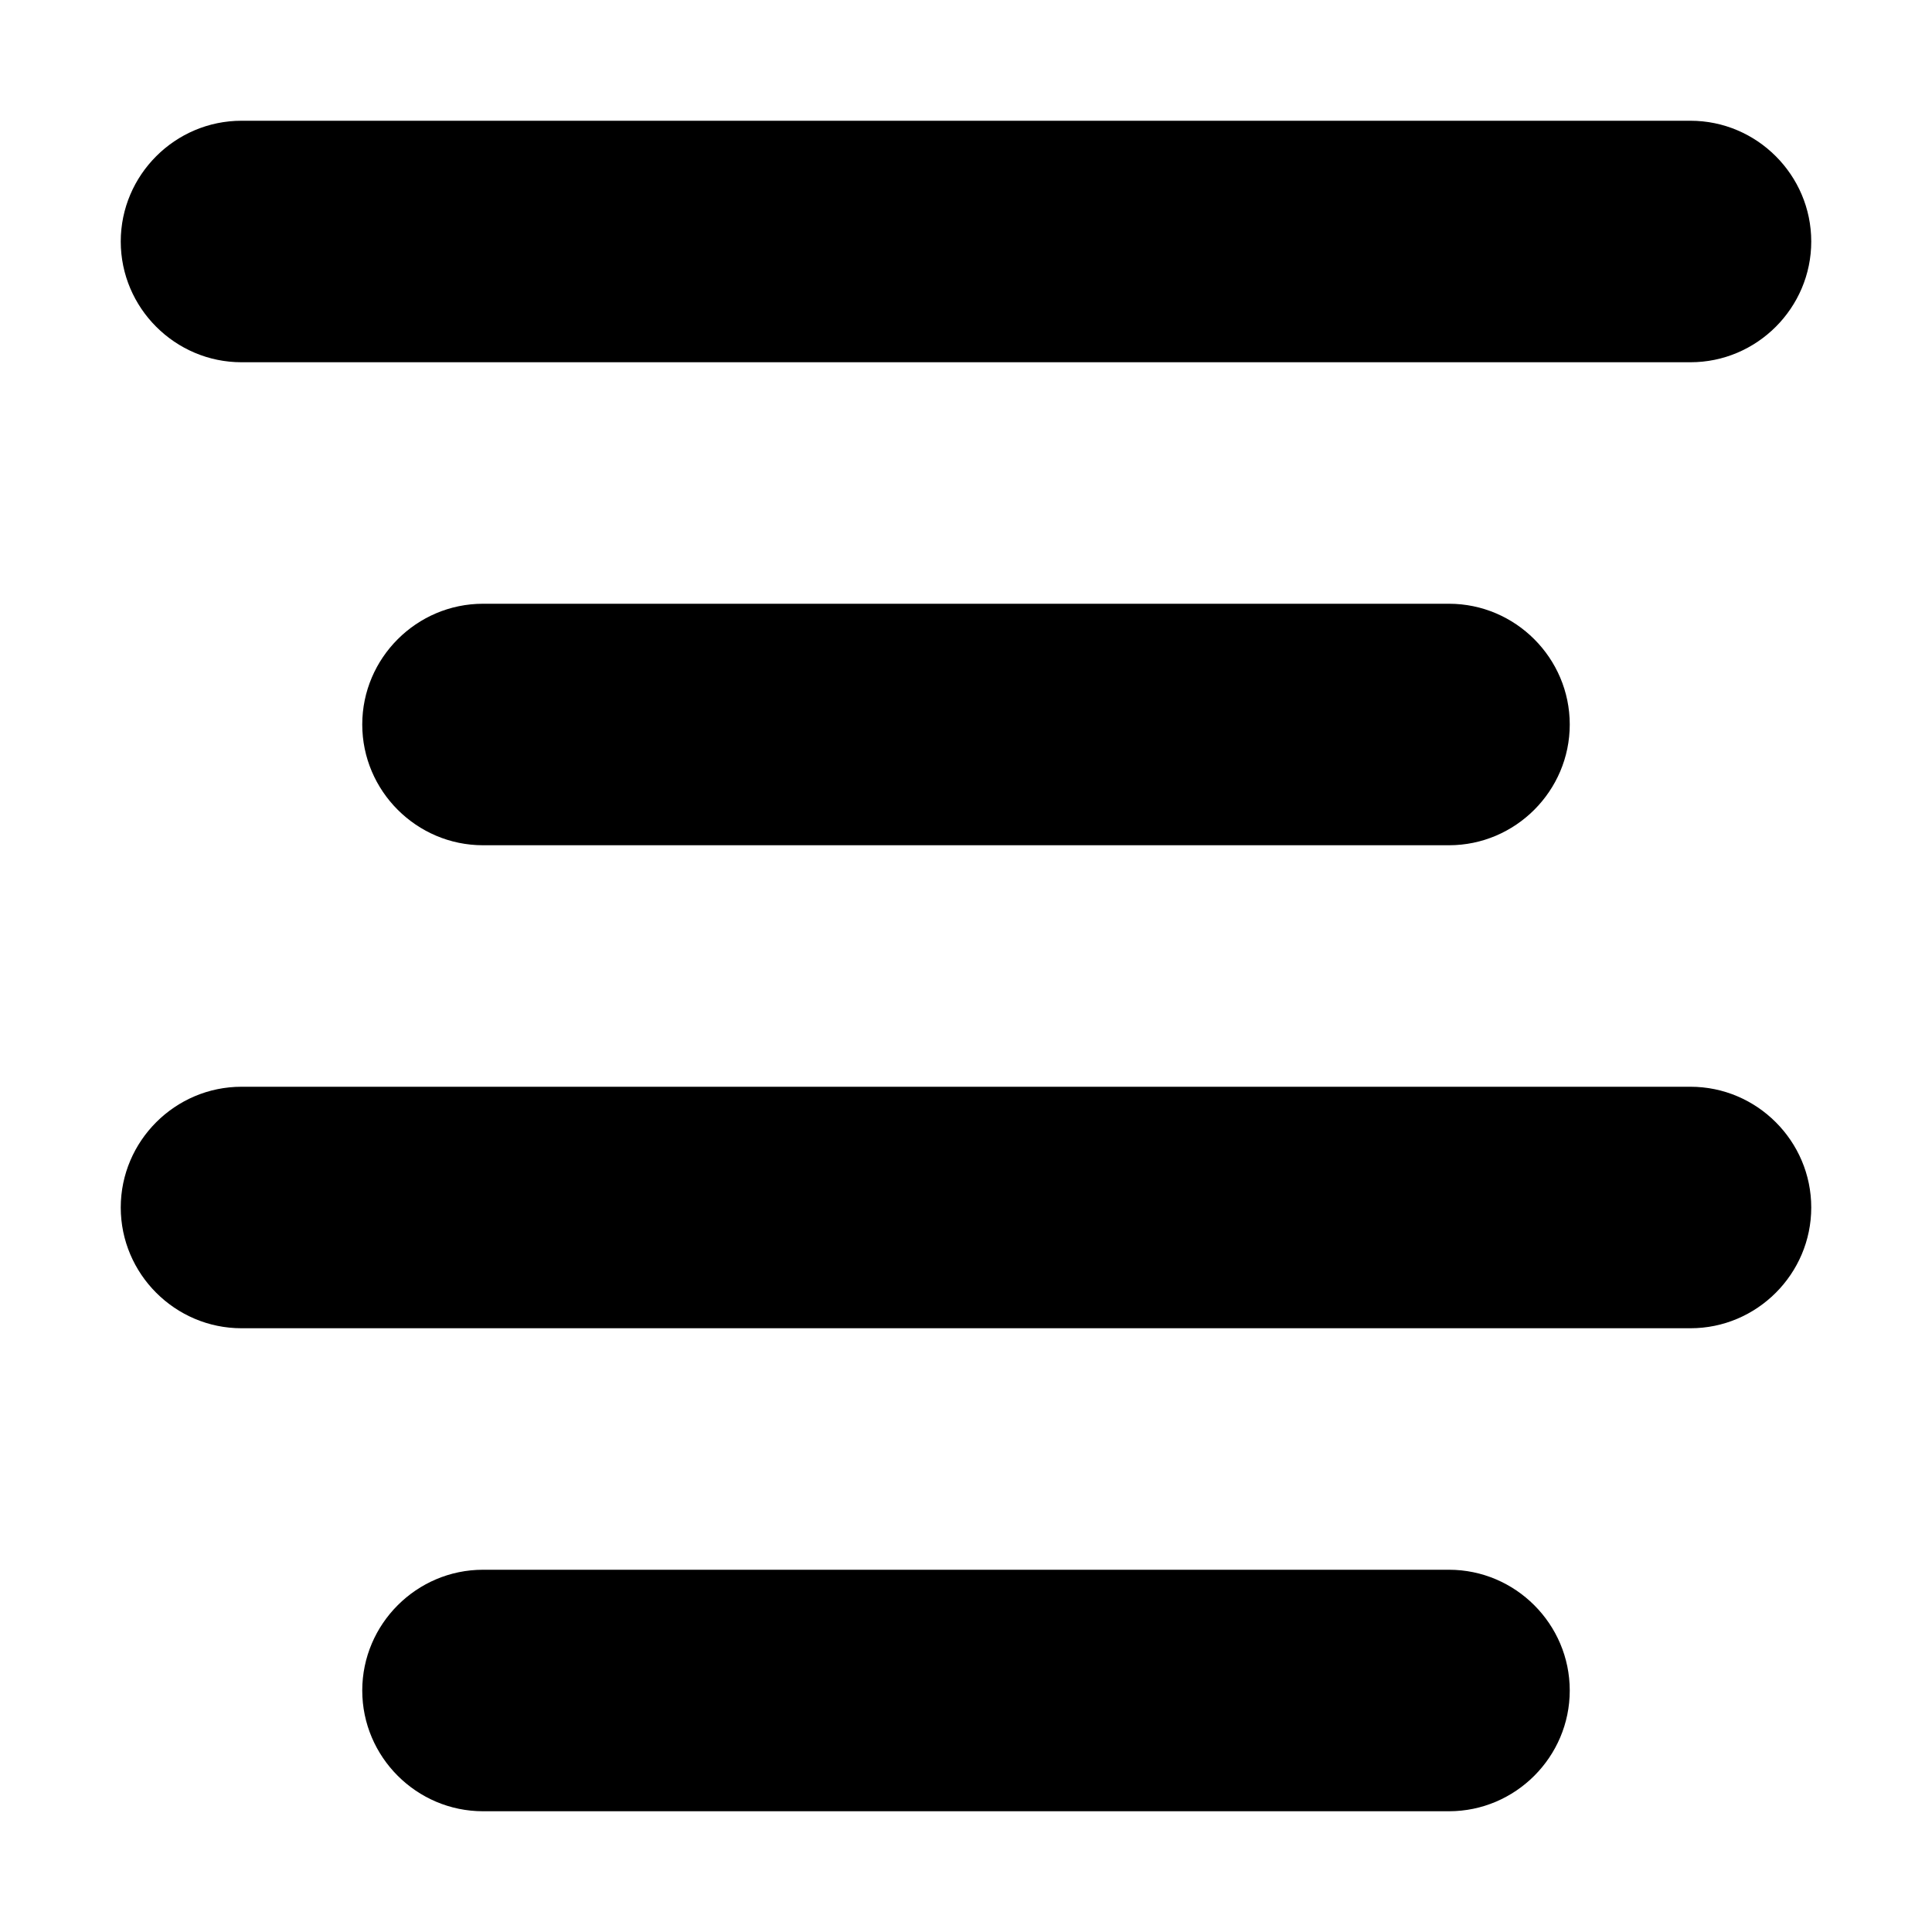
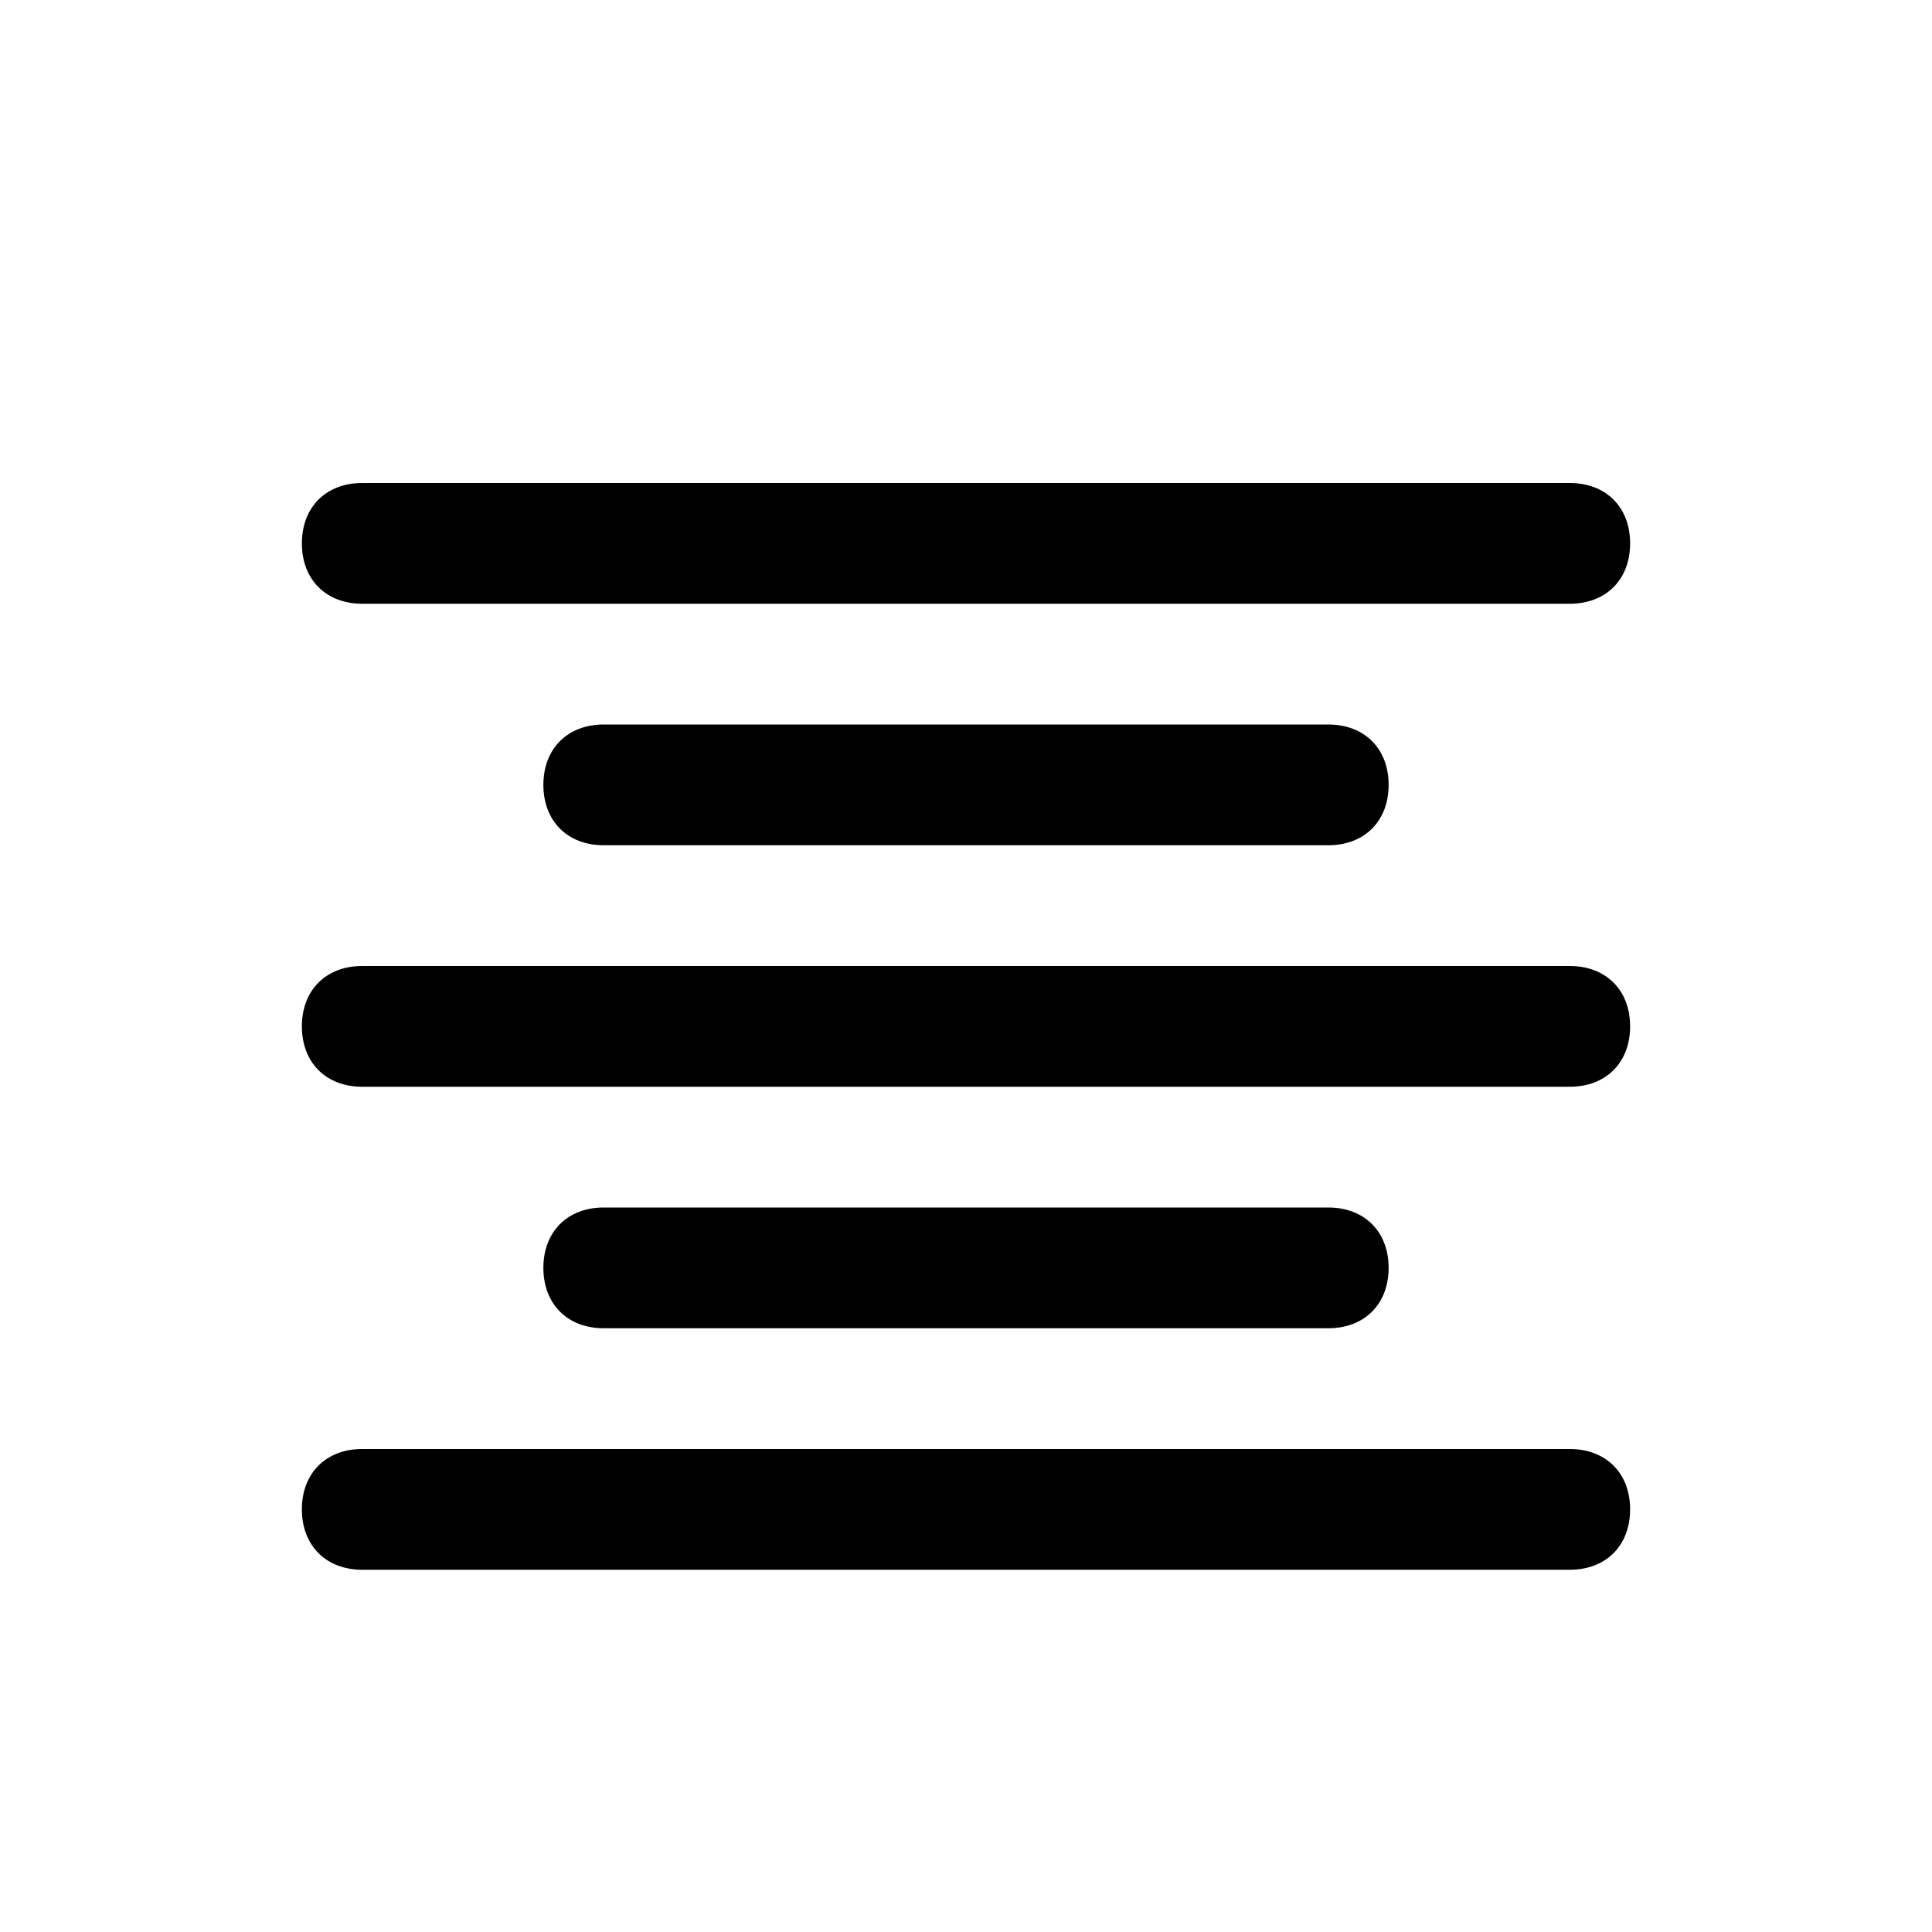
- <svg xmlns="http://www.w3.org/2000/svg" version="1.1" x="0px" y="0px" width="32px" height="32px" viewBox="0 0 32 32" enable-background="new 0 0 32 32" xml:space="preserve">
-   <g id="align-center">
-     <path d="M28,6H4C2.9,6,2,5.1,2,4s0.9-2,2-2h24c1.1,0,2,0.9,2,2S29.1,6,28,6z" />
-     <path d="M24,14H8c-1.1,0-2-0.9-2-2s0.9-2,2-2h16c1.1,0,2,0.9,2,2S25.1,14,24,14z" />
-     <path d="M28,22H4c-1.1,0-2-0.9-2-2s0.9-2,2-2h24c1.1,0,2,0.9,2,2S29.1,22,28,22z" />
-     <path d="M24,30H8c-1.1,0-2-0.9-2-2s0.9-2,2-2h16c1.1,0,2,0.9,2,2S25.1,30,24,30z" />
+ <svg xmlns="http://www.w3.org/2000/svg" version="1.1" baseProfile="tiny" id="Layer_1" x="0px" y="0px" viewBox="0 0 16 16" xml:space="preserve">
+   <g>
+     <path d="M13,5H3C2.7,5,2.5,4.8,2.5,4.5S2.7,4,3,4h10c0.3,0,0.5,0.2,0.5,0.5S13.3,5,13,5z" />
+   </g>
+   <g>
+     <path d="M11,7H5C4.7,7,4.5,6.8,4.5,6.5S4.7,6,5,6h6c0.3,0,0.5,0.2,0.5,0.5S11.3,7,11,7z" />
+   </g>
+   <g>
+     <path d="M13,9H3C2.7,9,2.5,8.8,2.5,8.5S2.7,8,3,8h10c0.3,0,0.5,0.2,0.5,0.5S13.3,9,13,9z" />
+   </g>
+   <g>
+     <path d="M13,13H3c-0.3,0-0.5-0.2-0.5-0.5S2.7,12,3,12h10c0.3,0,0.5,0.2,0.5,0.5S13.3,13,13,13z" />
+   </g>
+   <g>
+     <path d="M11,11H5c-0.3,0-0.5-0.2-0.5-0.5S4.7,10,5,10h6c0.3,0,0.5,0.2,0.5,0.5S11.3,11,11,11z" />
  </g>
</svg>
